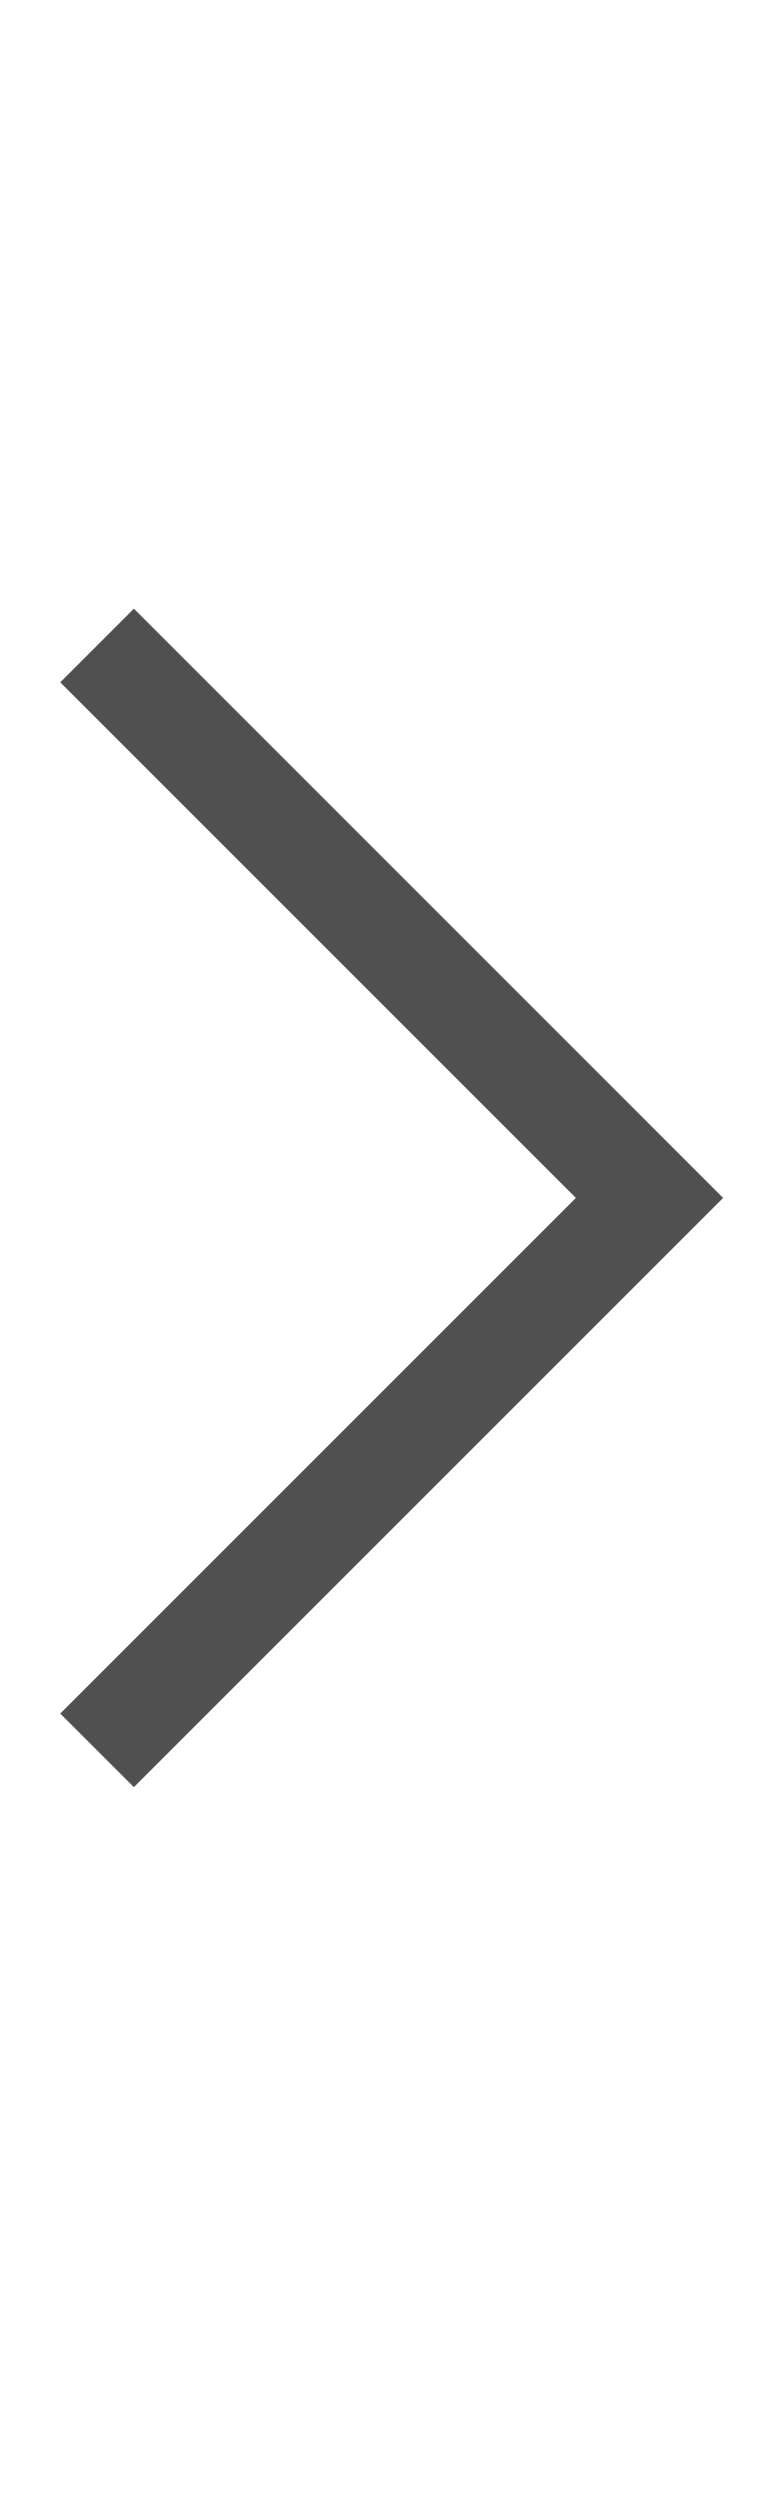
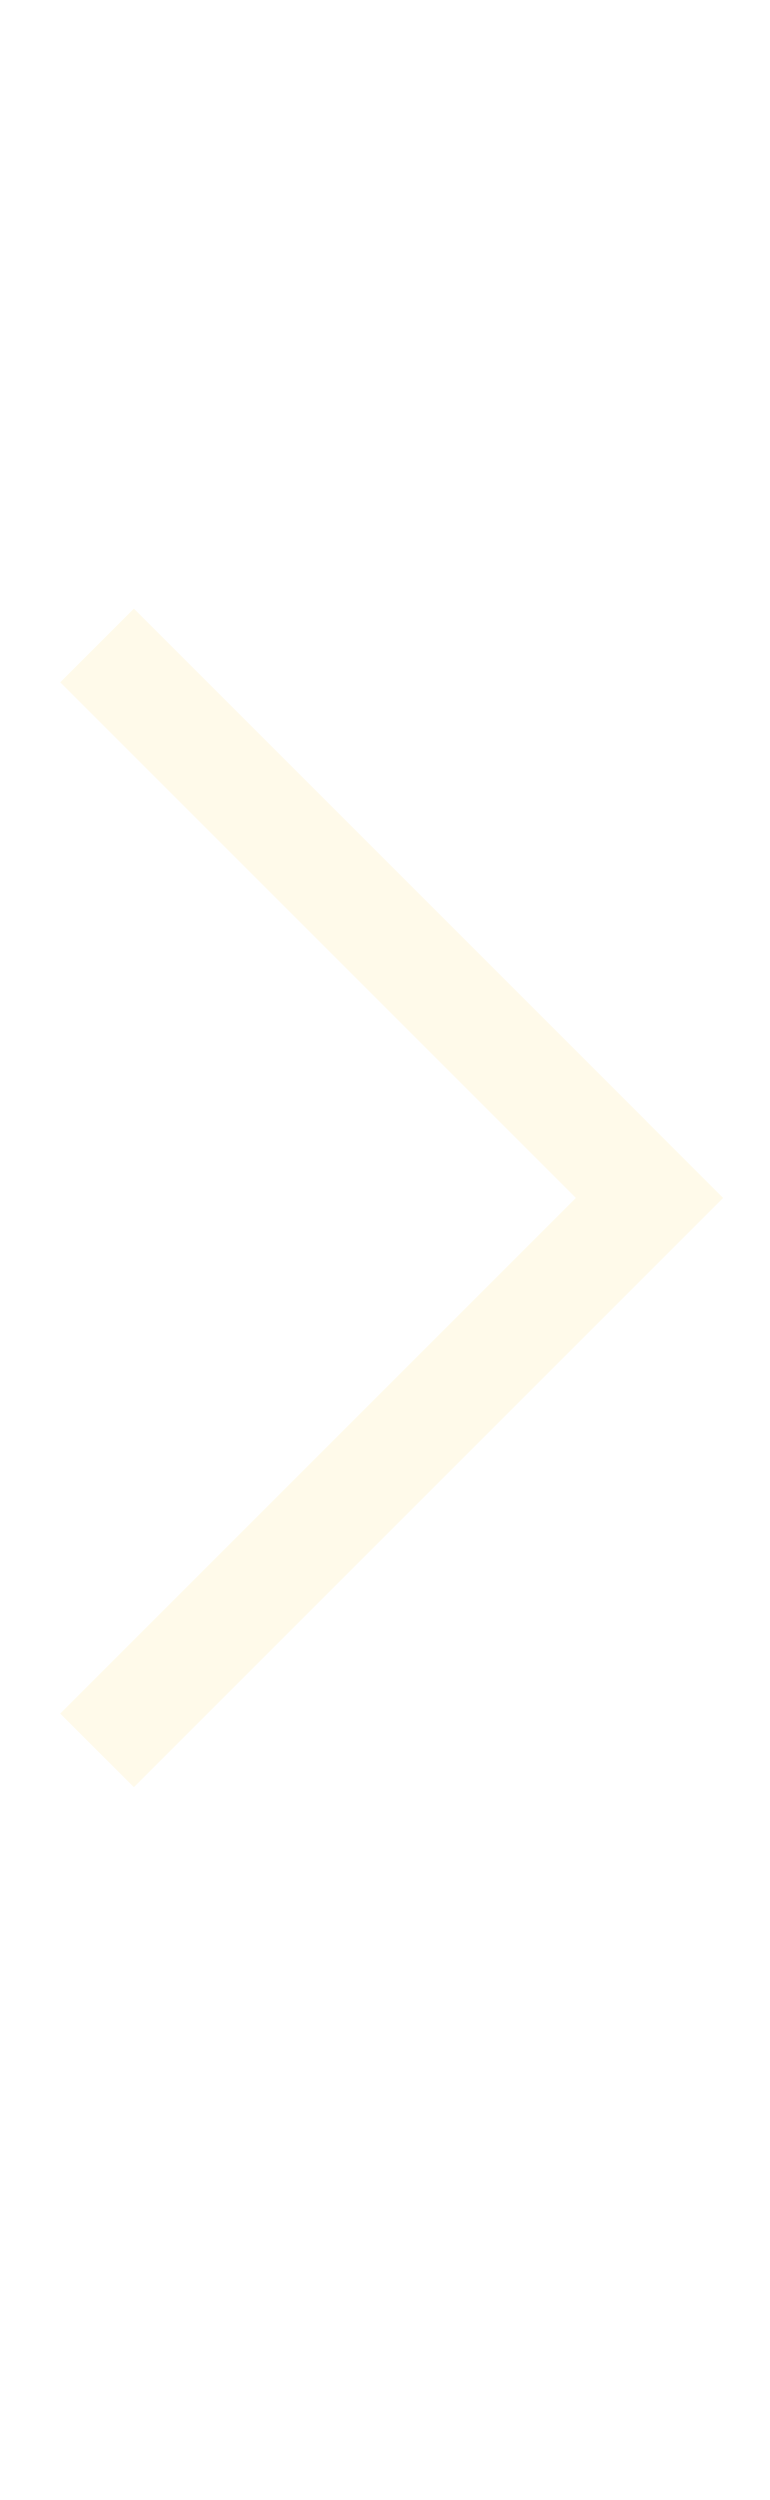
<svg xmlns="http://www.w3.org/2000/svg" width="16" height="52" viewBox="0 0 16 52" fill="none">
-   <path d="M2.785 12.66L15.041 24.917L2.785 37.173L1.253 35.642L11.978 24.917L1.253 14.192L2.785 12.66Z" fill="#505050" />
+   <path d="M2.785 12.66L15.041 24.917L2.785 37.173L1.253 35.642L11.978 24.917L1.253 14.192L2.785 12.66Z" fill="#FFFAEA" />
</svg>
